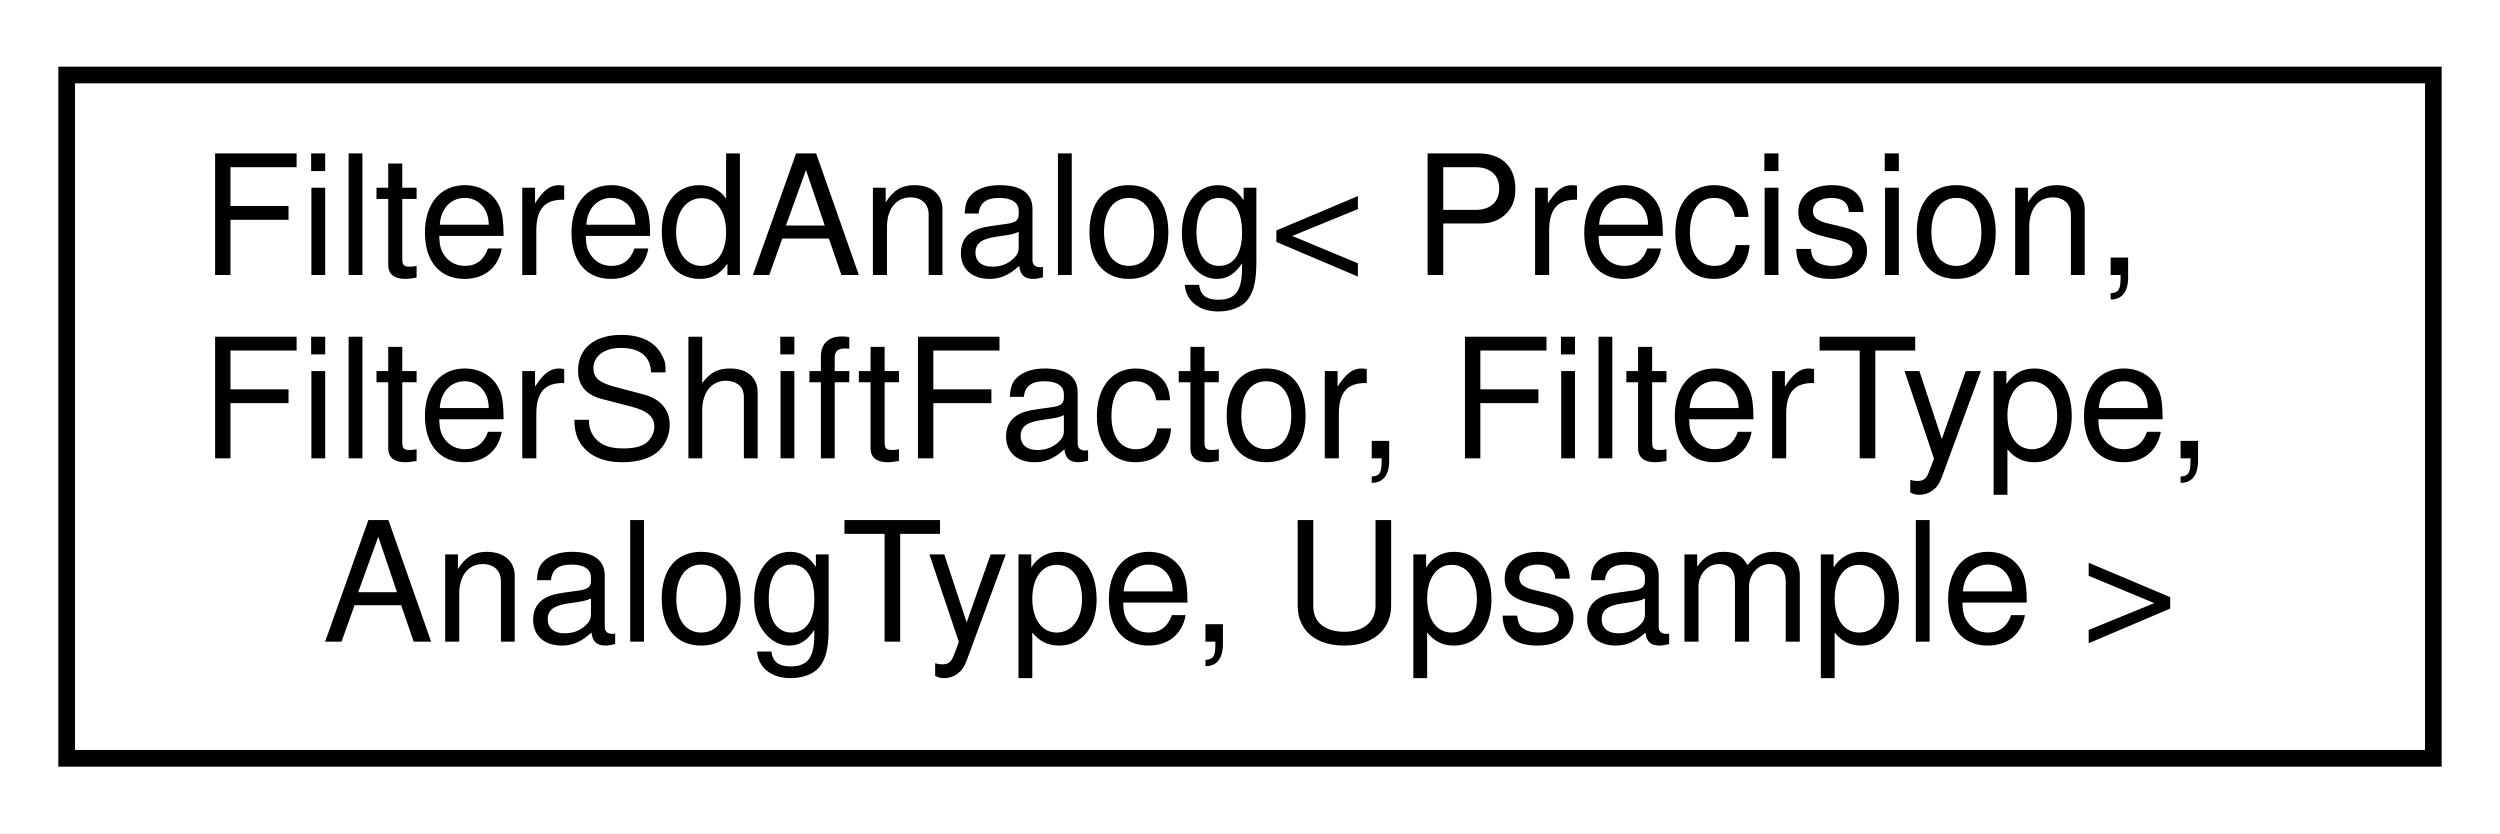
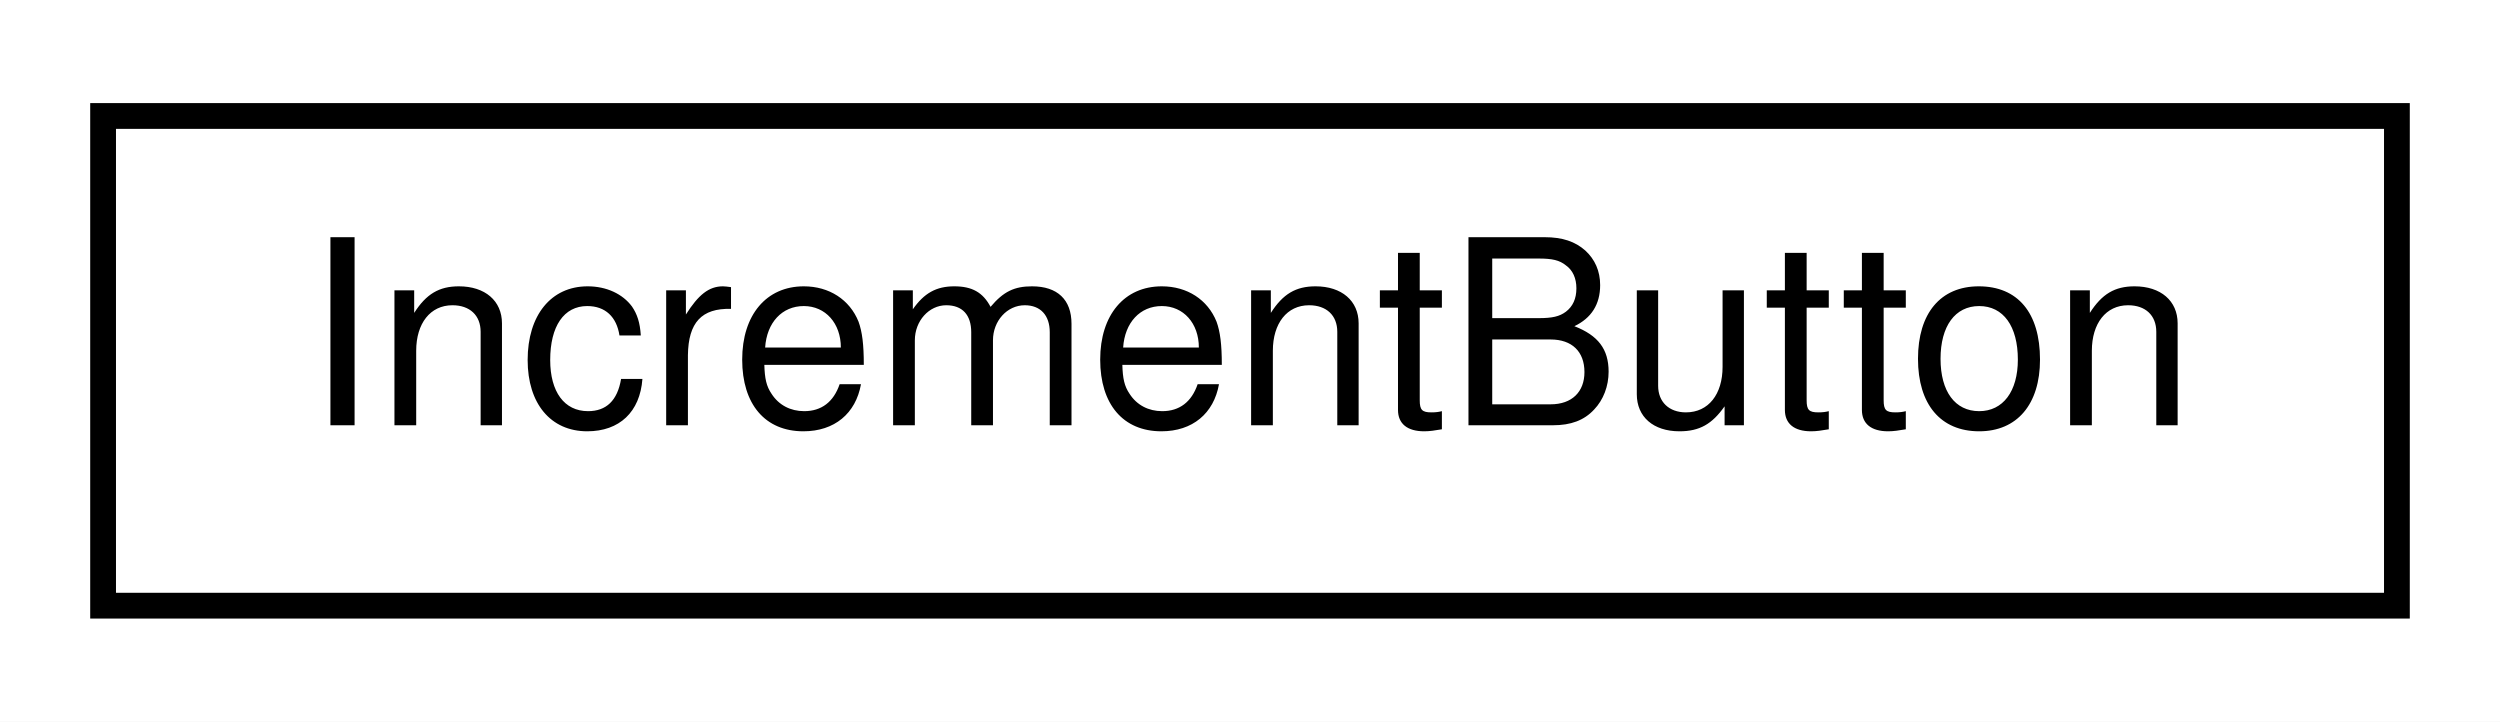
- <svg xmlns="http://www.w3.org/2000/svg" xmlns:xlink="http://www.w3.org/1999/xlink" width="150pt" height="50pt" viewBox="0.00 0.00 150.00 50.00">
-   <g id="graph0" class="graph" transform="scale(1 1) rotate(0) translate(4 46)">
-     <polygon fill="white" stroke="none" points="-4,4 -4,-46 146,-46 146,4 -4,4" />
+ <svg xmlns="http://www.w3.org/2000/svg" xmlns:xlink="http://www.w3.org/1999/xlink" width="97pt" height="28pt" viewBox="0.00 0.00 97.00 28.00">
+   <g id="graph0" class="graph" transform="scale(1 1) rotate(0) translate(4 24)">
+     <polygon fill="white" stroke="none" points="-4,4 -4,-24 93,-24 93,4 -4,4" />
    <g id="node1" class="node">
      <g id="a_node1">
-         <a xlink:href="da/da7/classFilteredAnalog.html" target="_top" xlink:title="A class that reads and filters an analog input.">
-           <polygon fill="white" stroke="black" points="0,-0.5 0,-41.5 142,-41.5 142,-0.5 0,-0.5" />
-           <text text-anchor="start" x="8" y="-29.5" font-family="Helvetica,sans-Serif" font-size="10.00">FilteredAnalog&lt; Precision,</text>
-           <text text-anchor="start" x="8" y="-18.5" font-family="Helvetica,sans-Serif" font-size="10.00"> FilterShiftFactor, FilterType,</text>
-           <text text-anchor="middle" x="71" y="-7.5" font-family="Helvetica,sans-Serif" font-size="10.00"> AnalogType, Upsample &gt;</text>
+         <a xlink:href="d7/d83/classAH_1_1IncrementButton.html" target="_top" xlink:title="A class for buttons that increment some counter or setting.">
+           <polygon fill="white" stroke="black" points="-7.10543e-15,-0.5 -7.10543e-15,-19.5 89,-19.5 89,-0.5 -7.10543e-15,-0.5" />
+           <text text-anchor="middle" x="44.5" y="-7.5" font-family="Helvetica,sans-Serif" font-size="10.00">IncrementButton</text>
        </a>
      </g>
    </g>
  </g>
</svg>
